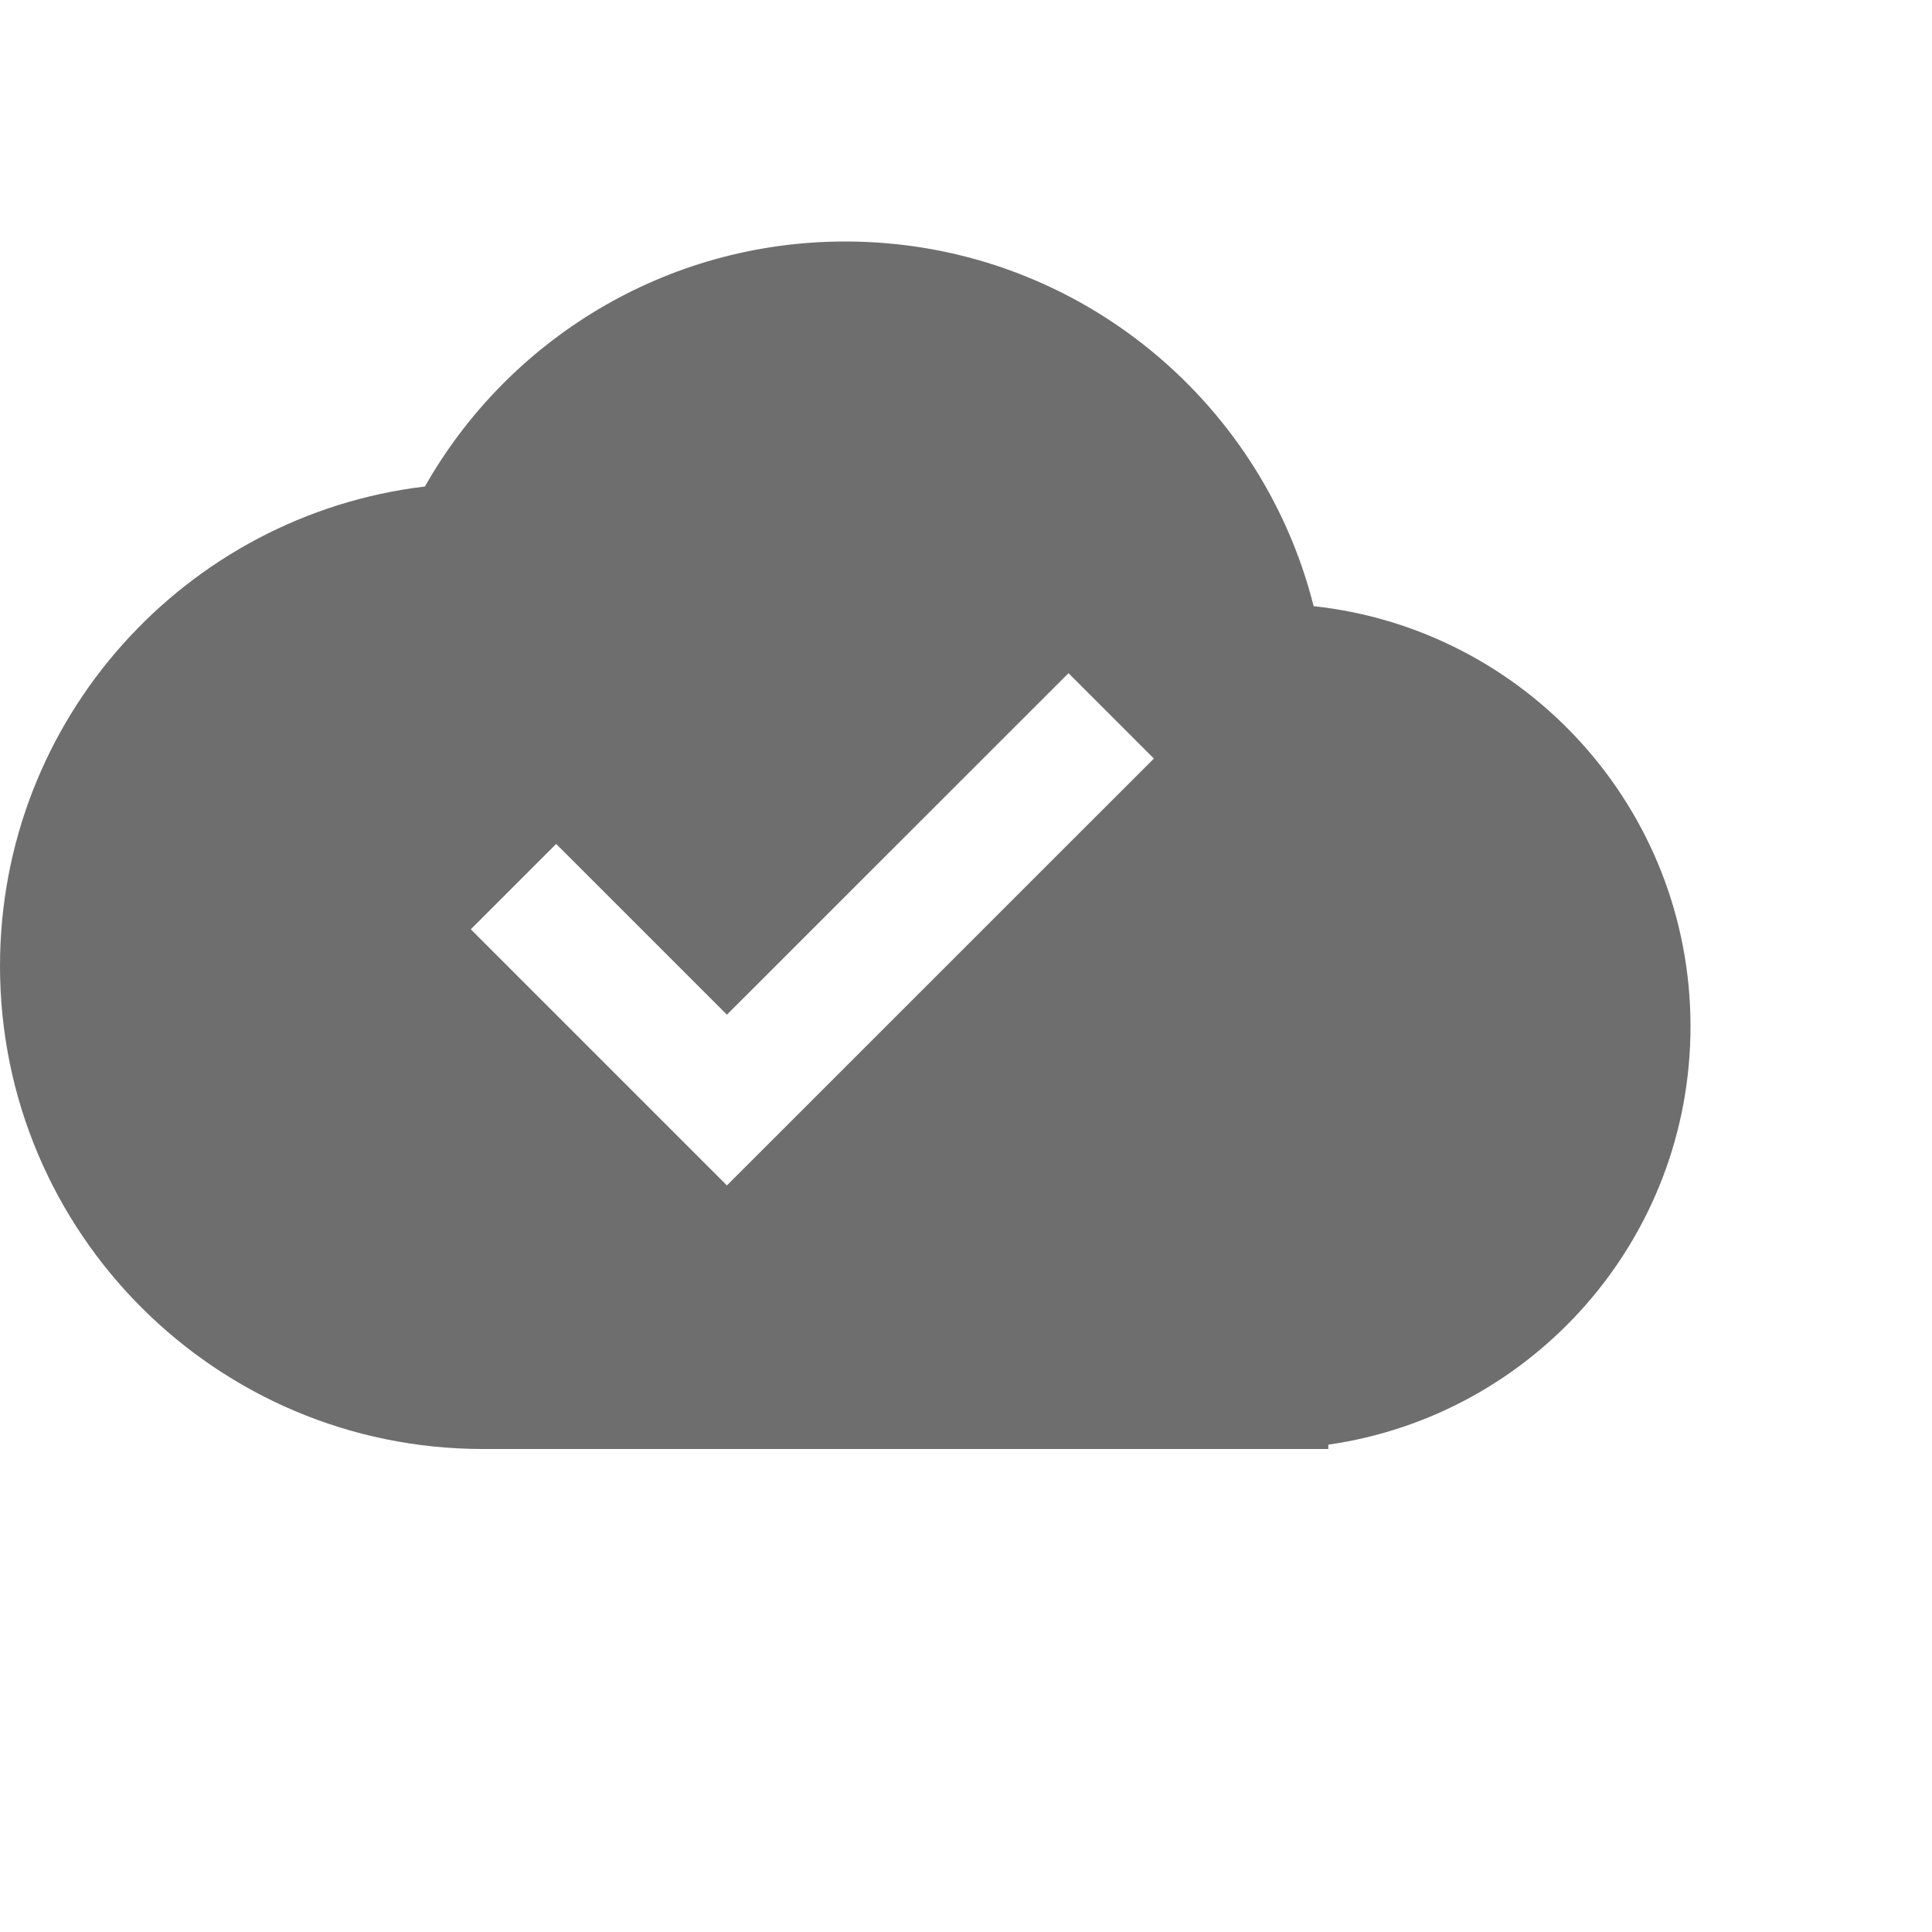
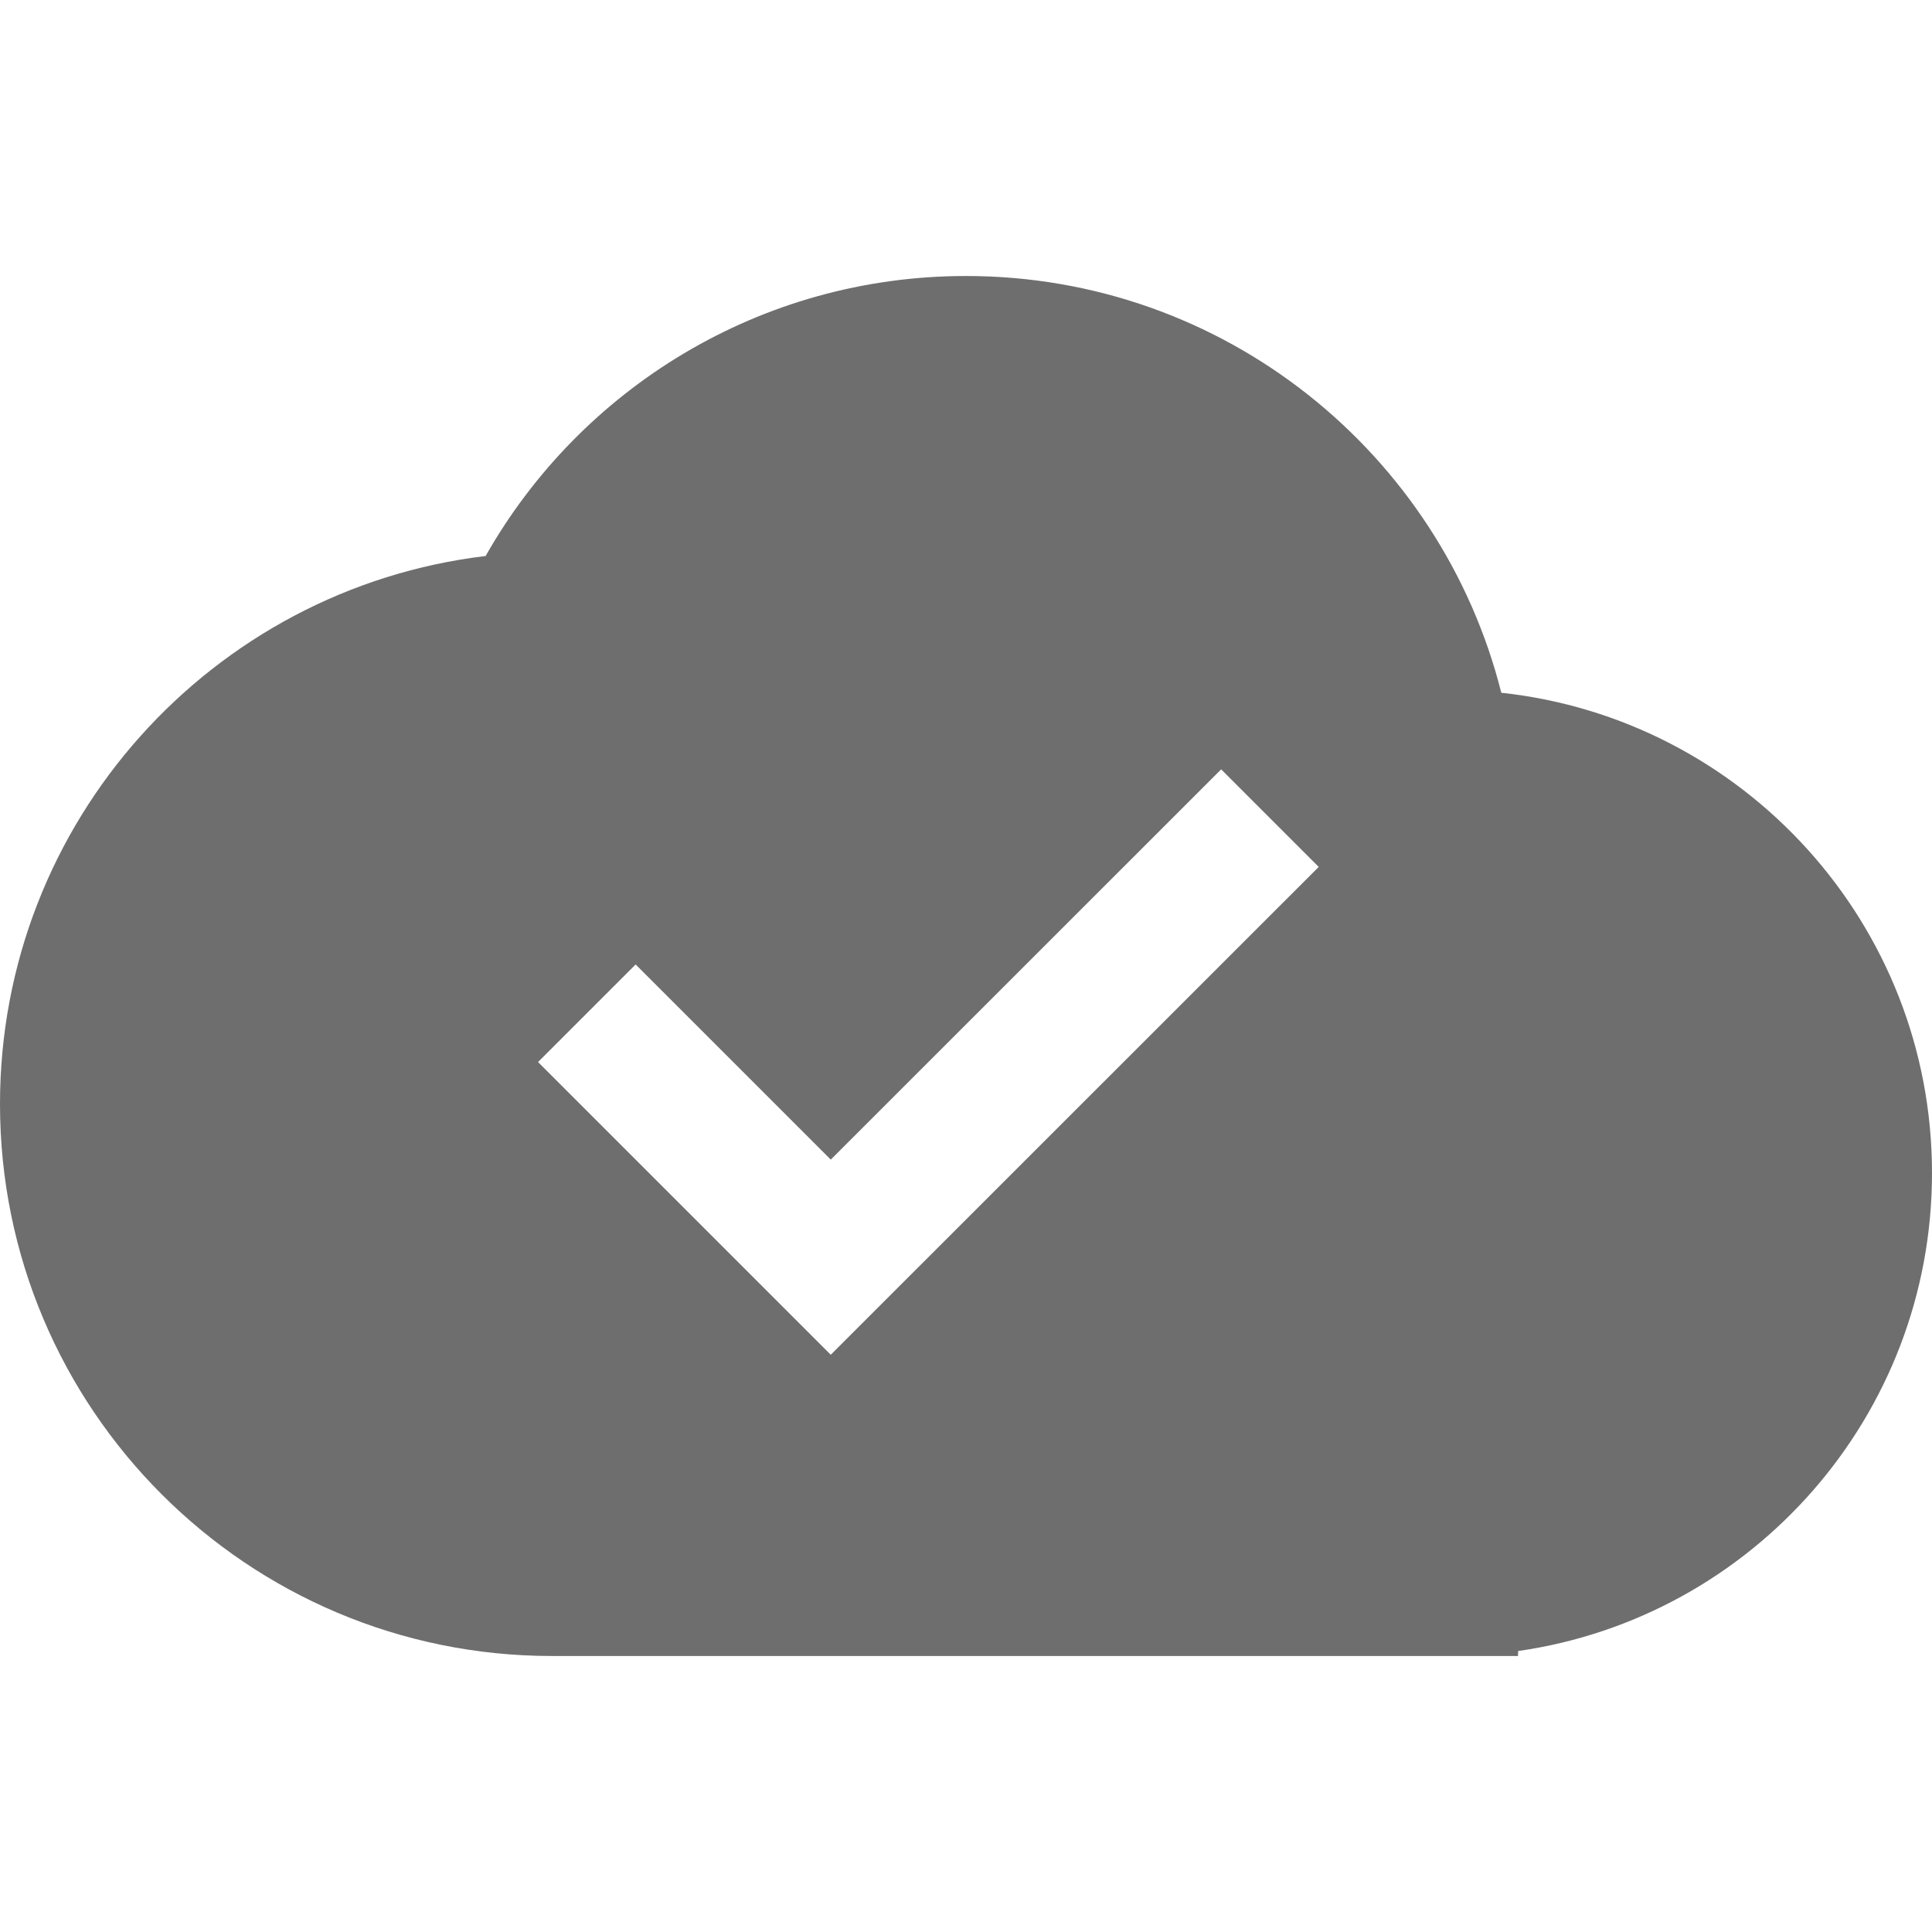
- <svg xmlns="http://www.w3.org/2000/svg" width="16px" height="16px" viewBox="0 0 16 16" version="1.1">
+ <svg xmlns="http://www.w3.org/2000/svg" width="16px" height="16px" viewBox="0 0 14 14" version="1.1">
  <g id="Icon" stroke="none" stroke-width="1" fill="none" fill-rule="evenodd">
    <g id="IDEA" transform="translate(-503, -112)" fill="#6E6E6E">
      <g id="app_inactive备份" transform="translate(503, 112)">
        <path d="M7,2 C8.871,2 10.442,3.285 10.879,5.02 C12.633,5.209 14,6.695 14,8.5 C14,10.263 12.697,11.721 11.001,11.964 L11,12 L4,12 C1.791,12 0,10.209 0,8 C0,5.954 1.537,4.266 3.519,4.029 C4.206,2.817 5.508,2 7,2 Z M8.849,5.575 L6.02,8.403 L4.606,6.989 L3.899,7.696 L6.02,9.817 L9.556,6.282 L8.849,5.575 Z" id="形状结合" />
      </g>
    </g>
  </g>
</svg>
